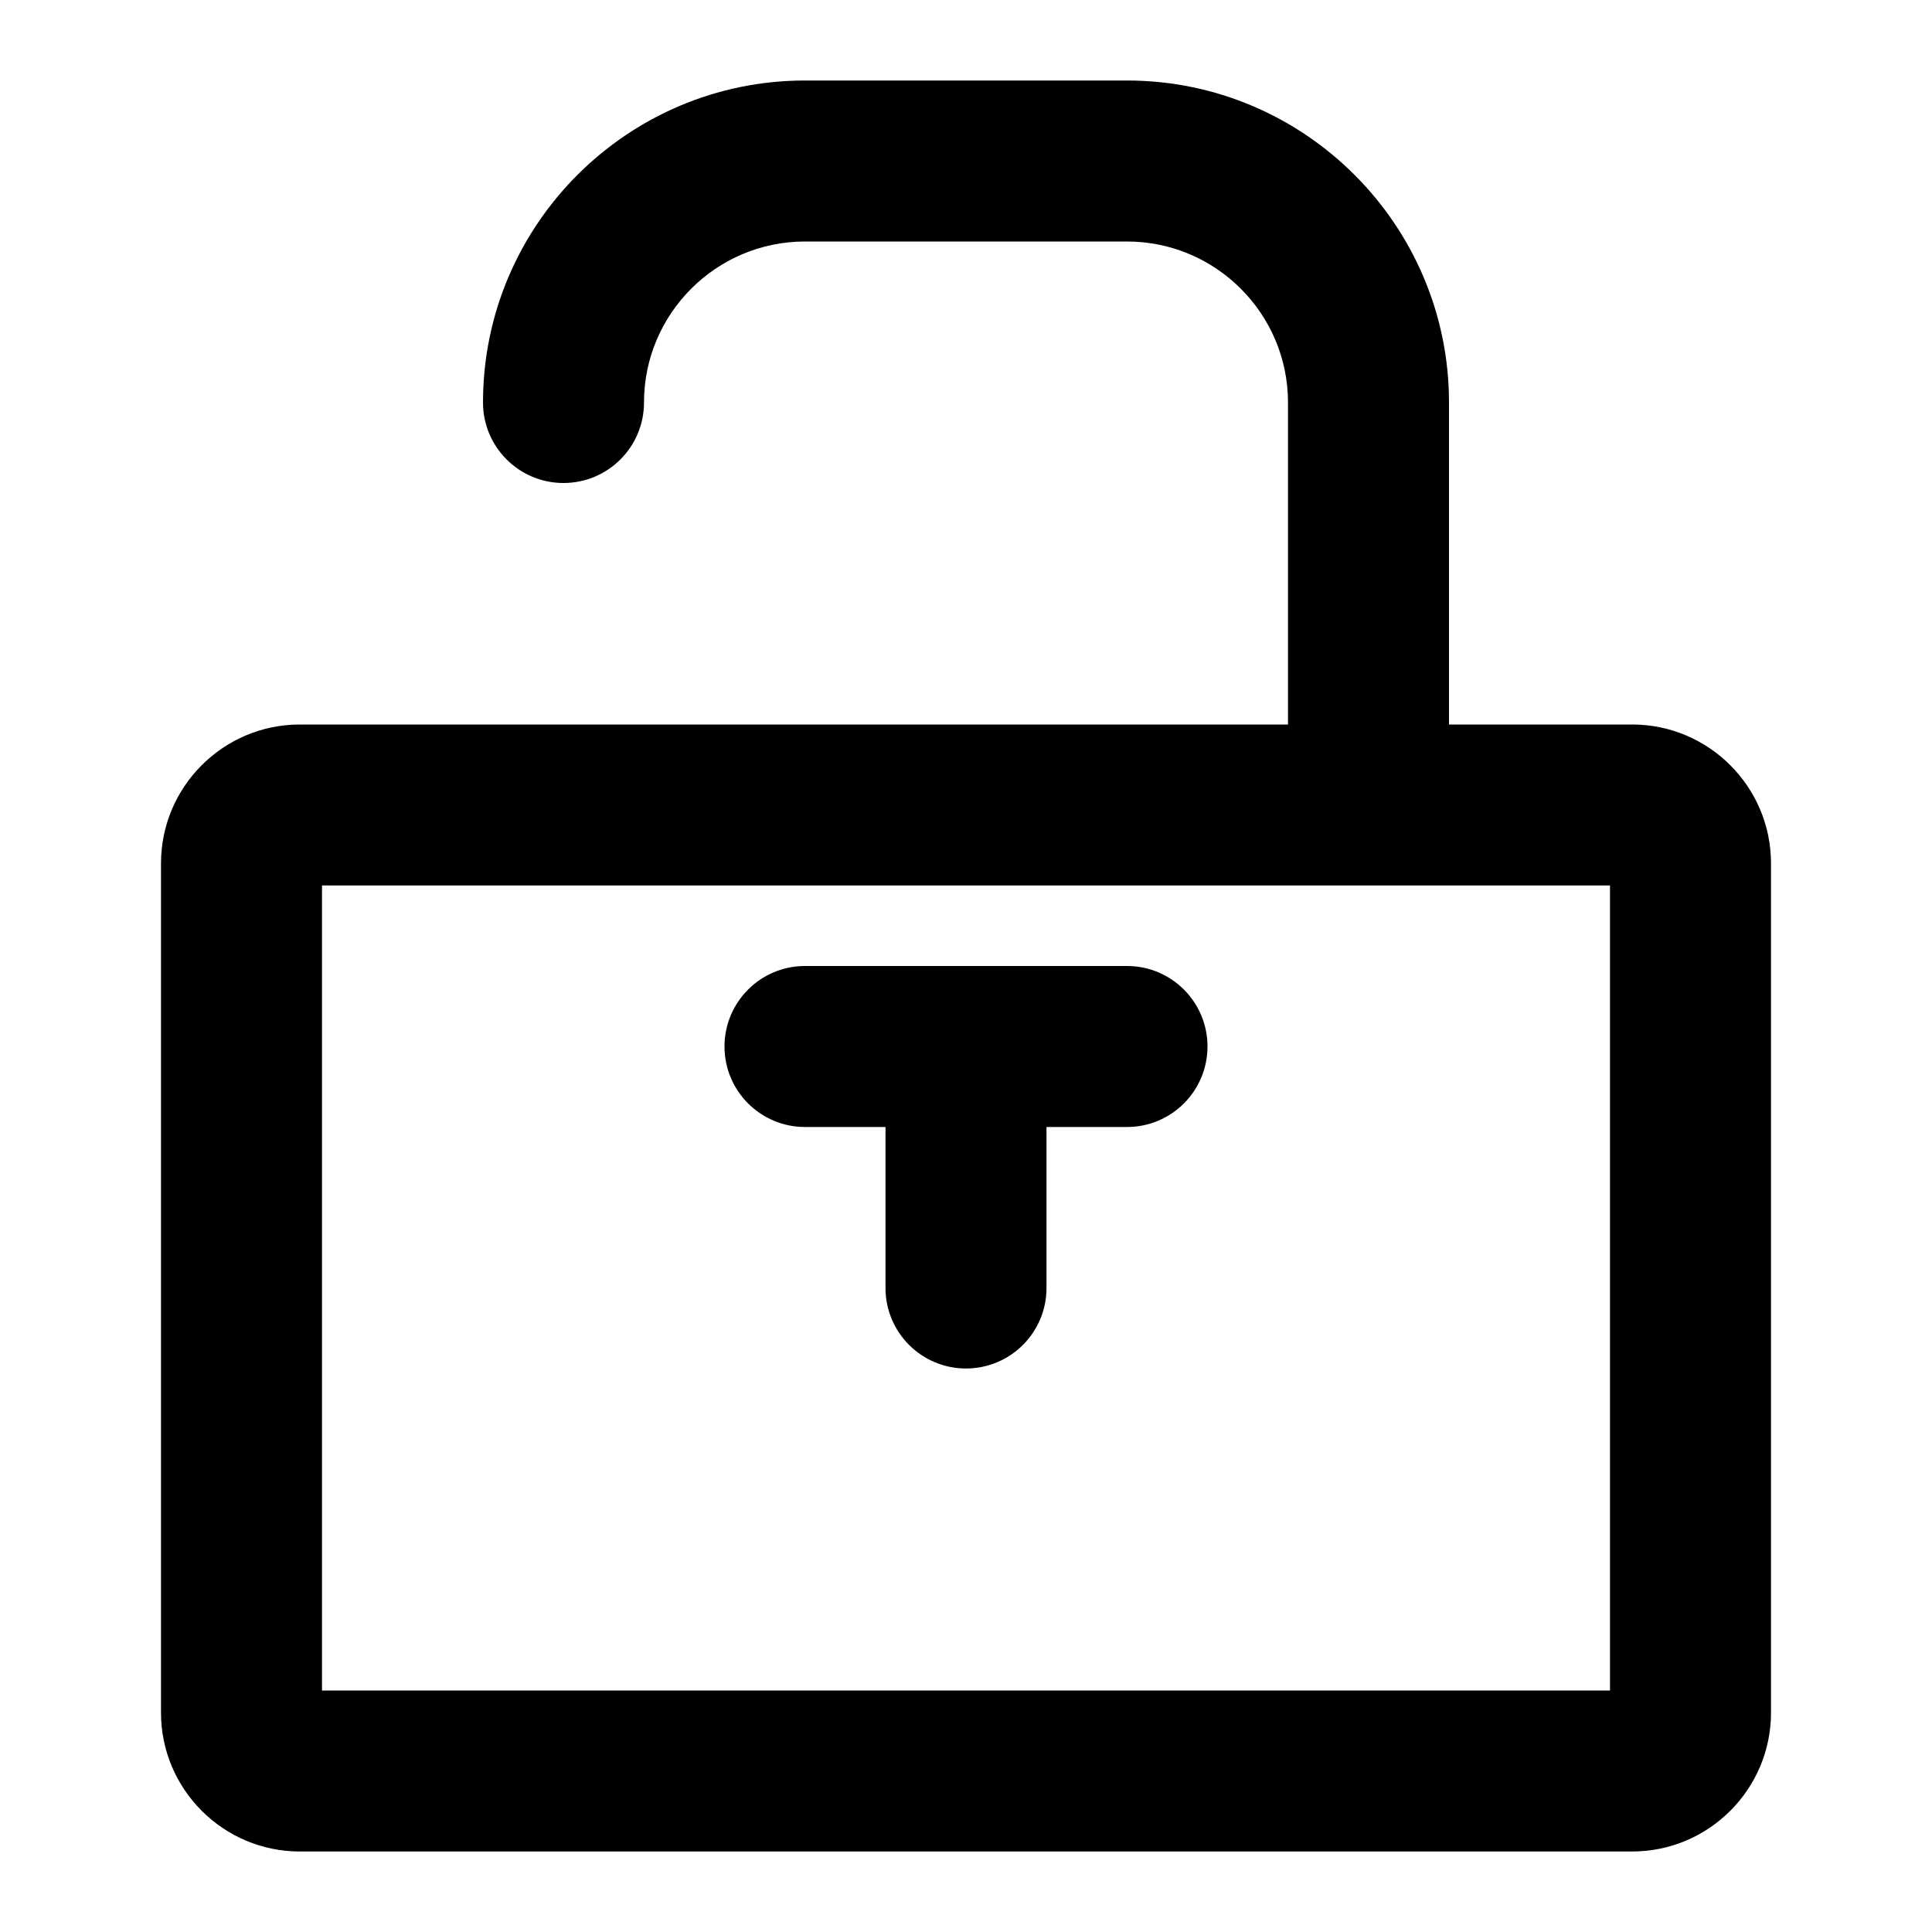
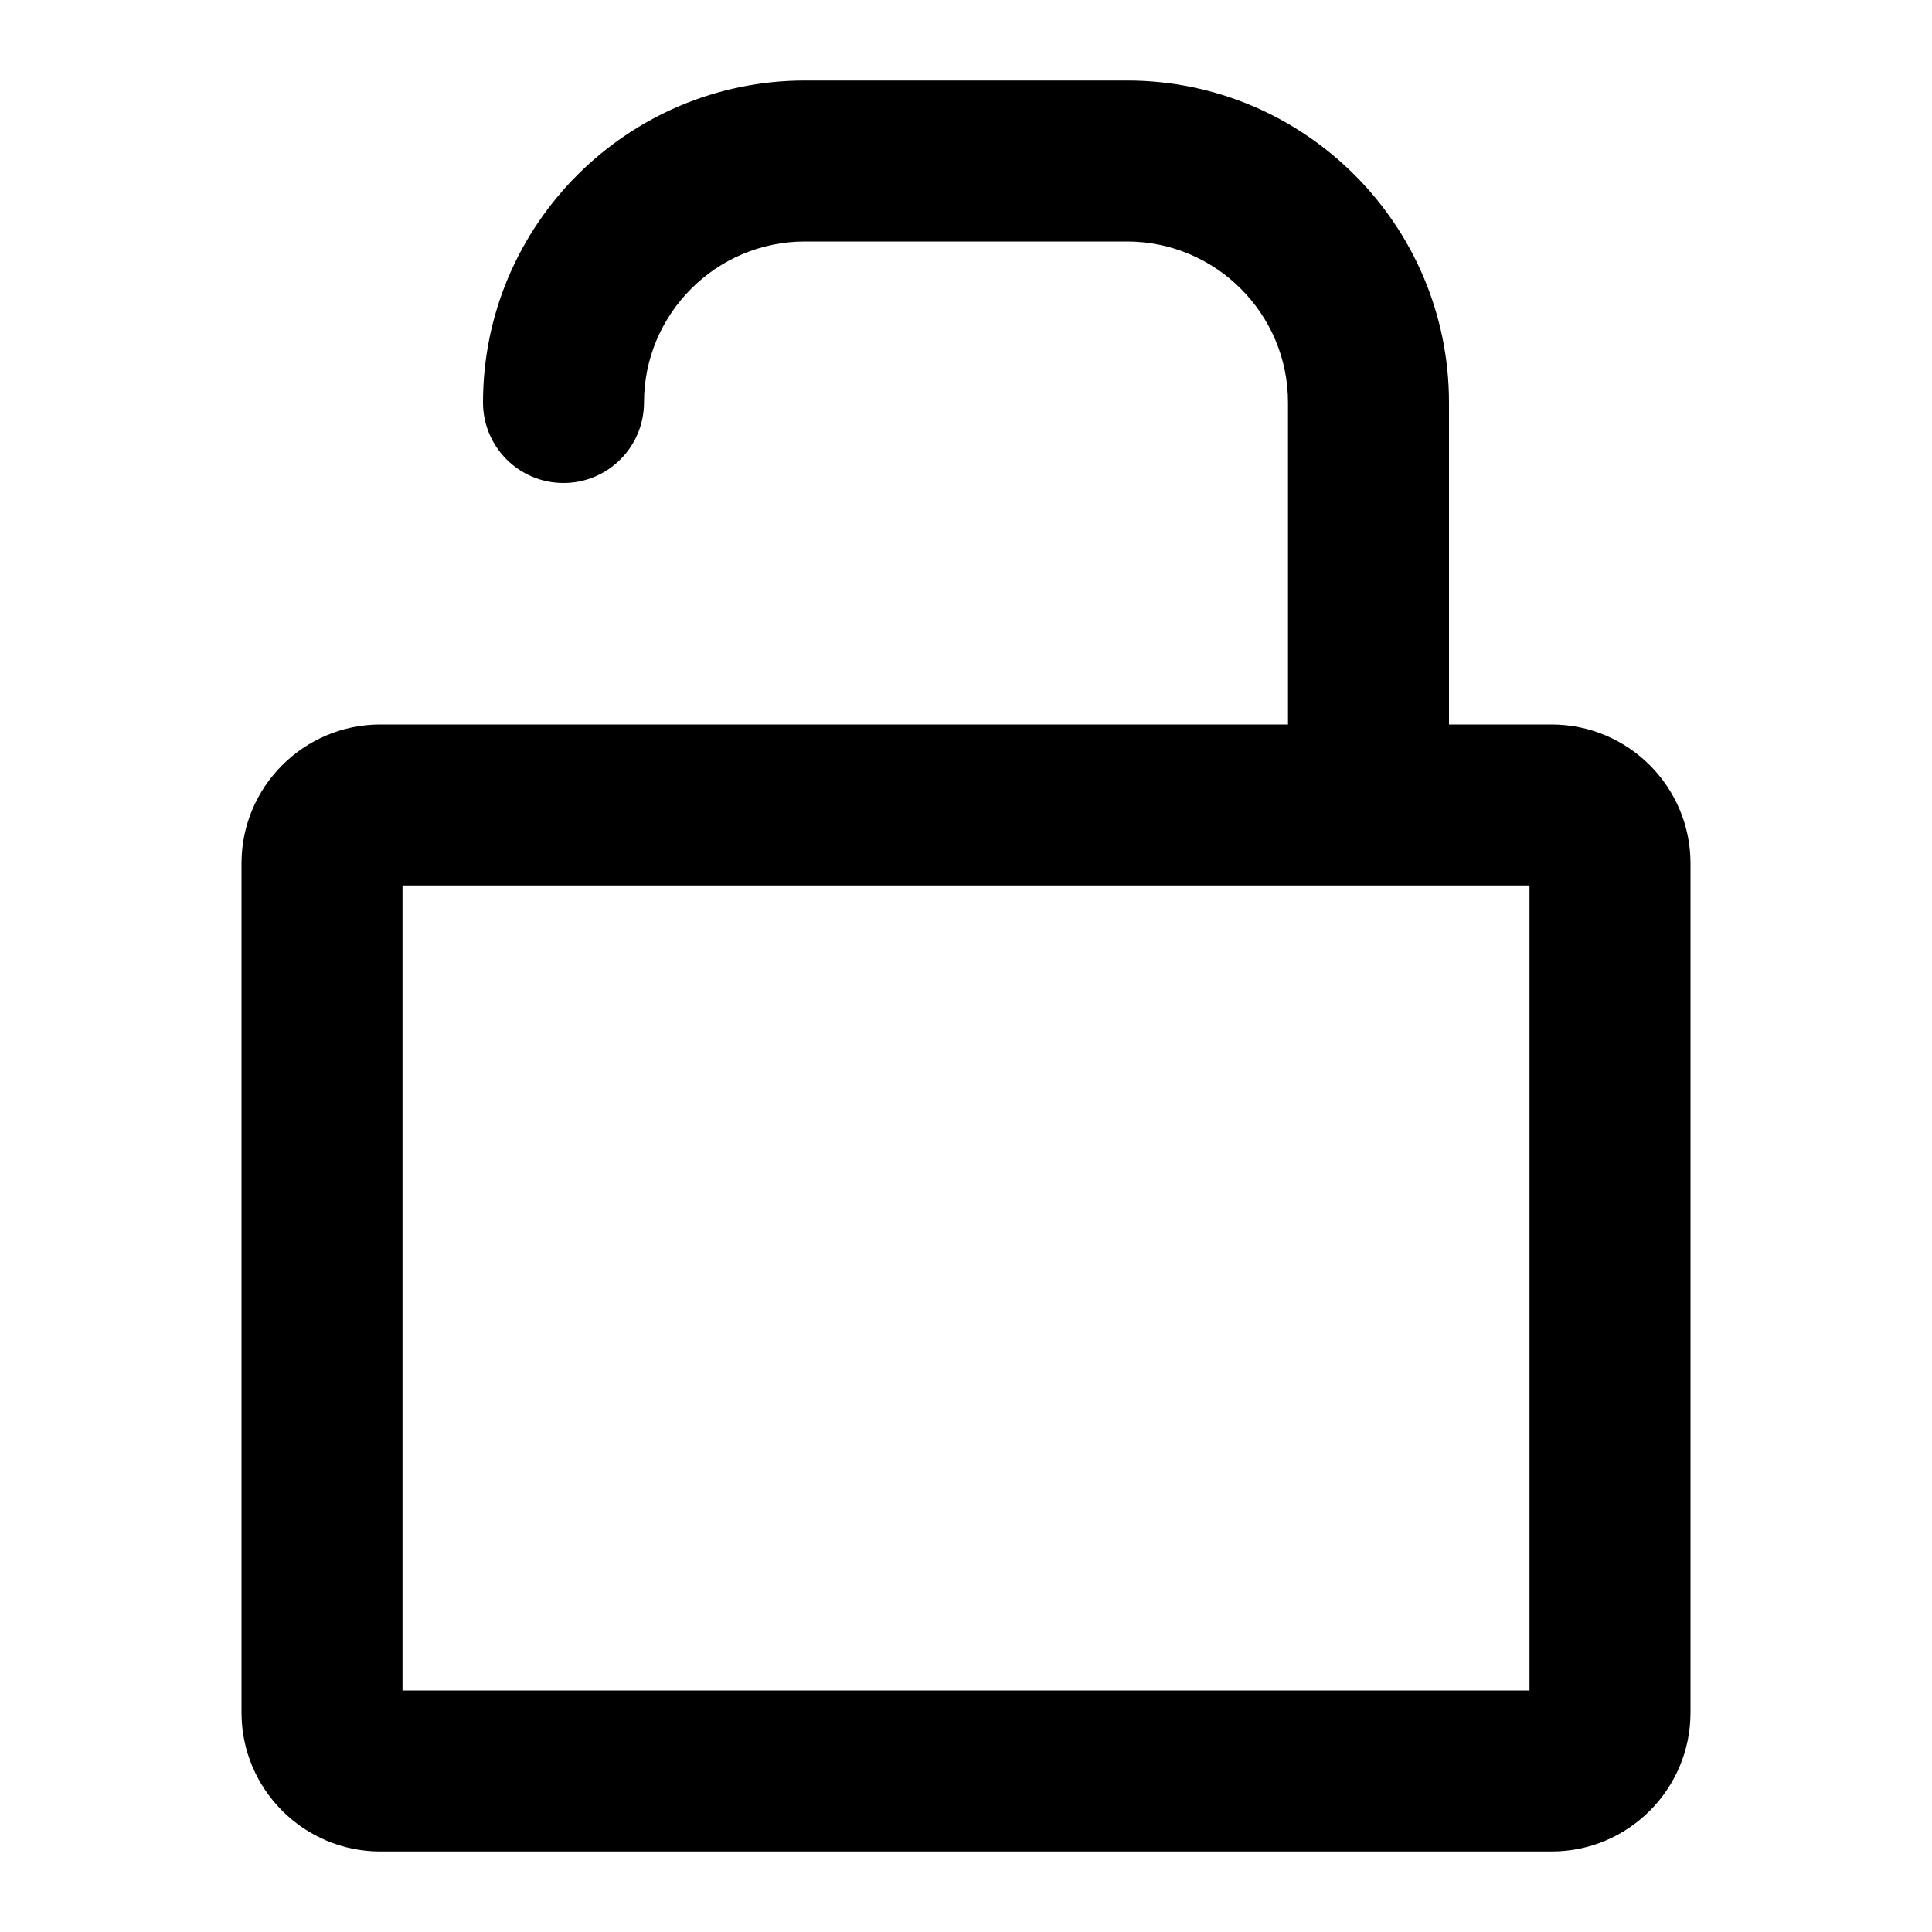
<svg xmlns="http://www.w3.org/2000/svg" version="1.1" id="圖層_1" x="0px" y="0px" viewBox="0 0 1200 1200" enable-background="new 0 0 1200 1200" xml:space="preserve">
-   <path d="M1013.763,450H900V250c0-110.28-89.72-200-200-200H500c-110.28,0-200,89.72-200,200  c0,27.614,22.386,50,50,50s50-22.386,50-50c0-55.141,44.859-100,100-100h200c55.141,0,100,44.859,100,100v200  H186.237C138.686,450,100,488.686,100,536.237v527.525C100,1111.314,138.686,1150,186.237,1150h827.525  C1061.314,1150,1100,1111.314,1100,1063.763V536.237C1100,488.686,1061.314,450,1013.763,450z M1000,1050H200  V550h800V1050z M750,650c0,27.614-22.386,50-50,50h-50v100c0,27.614-22.386,50-50,50s-50-22.386-50-50V700h-50  c-27.614,0-50-22.386-50-50s22.386-50,50-50h200C727.614,600,750,622.386,750,650z" />
+   <path d="M963.763,450H900V250c0-110.28-89.72-200-200-200H500c-110.28,0-200,89.72-200,200  c0,27.614,22.386,50,50,50s50-22.386,50-50c0-55.141,44.859-100,100-100h200c55.141,0,100,44.859,100,100v200  H236.237C188.686,450,150,488.686,150,536.237v527.525C150,1111.314,188.686,1150,236.237,1150h727.525  C1011.314,1150,1050,1111.314,1050,1063.763V536.237C1050,488.686,1011.314,450,963.763,450z M950,1050H250  V550h700V1050z" />
</svg>
